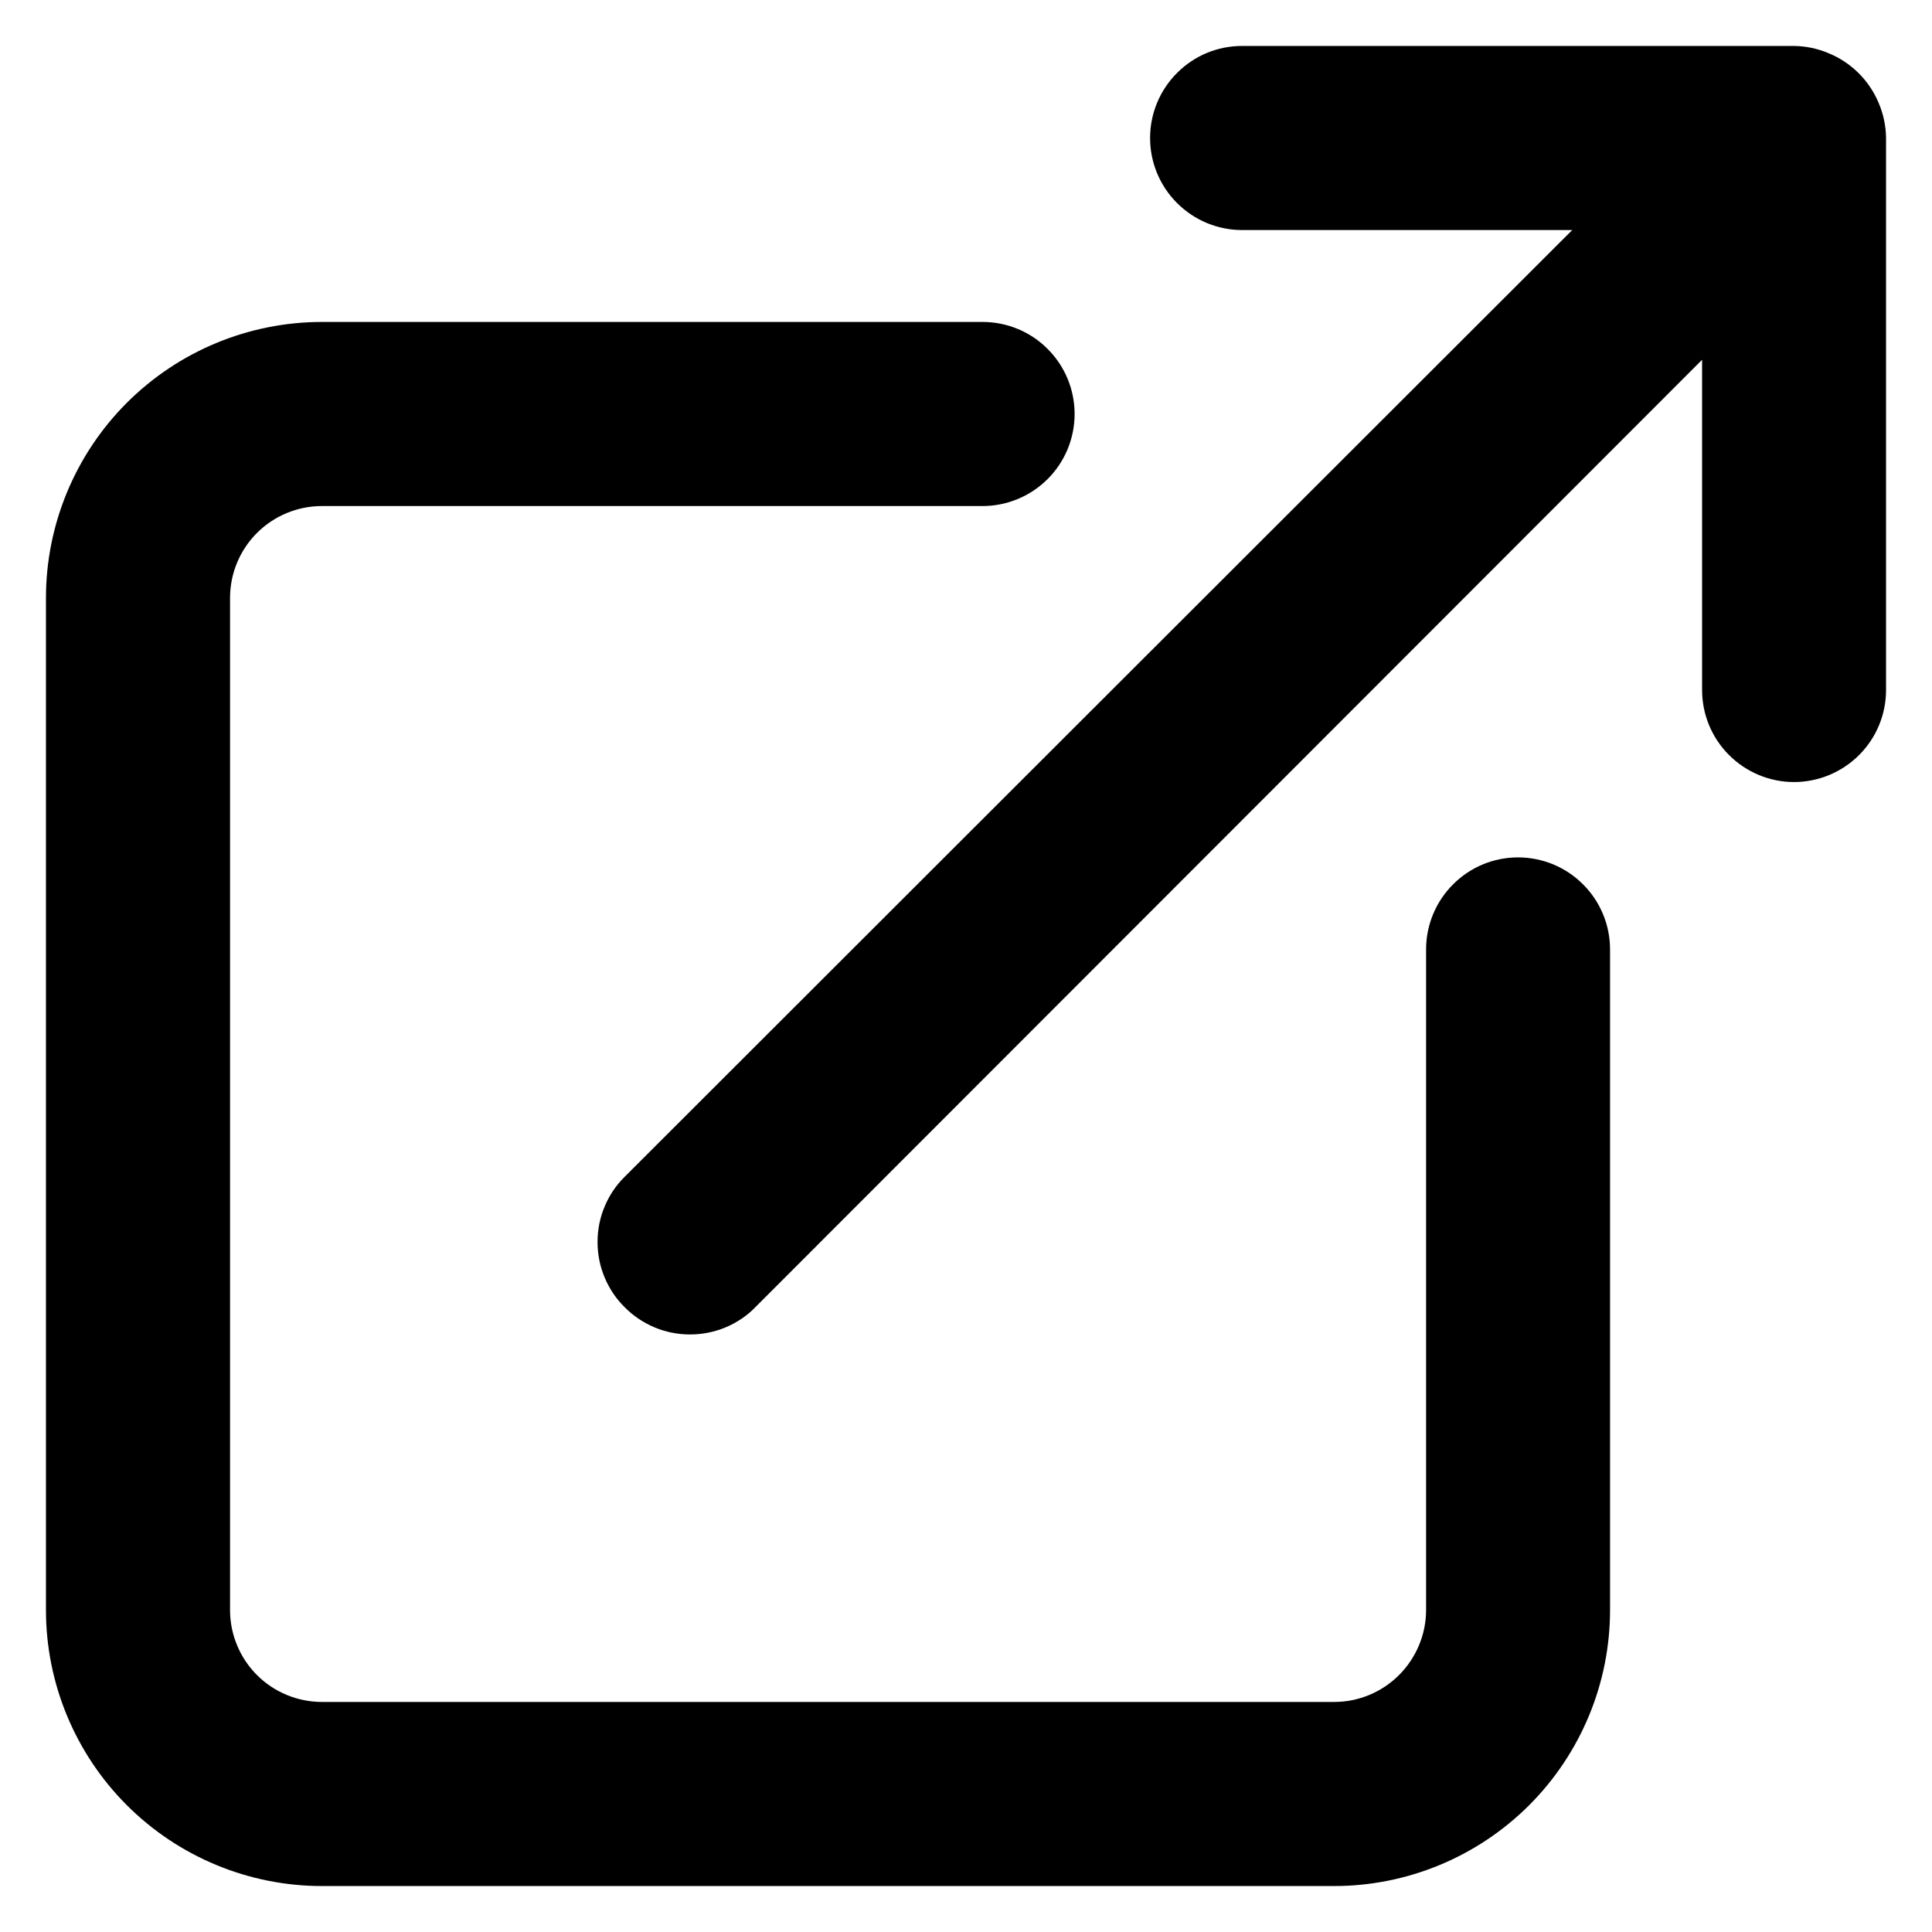
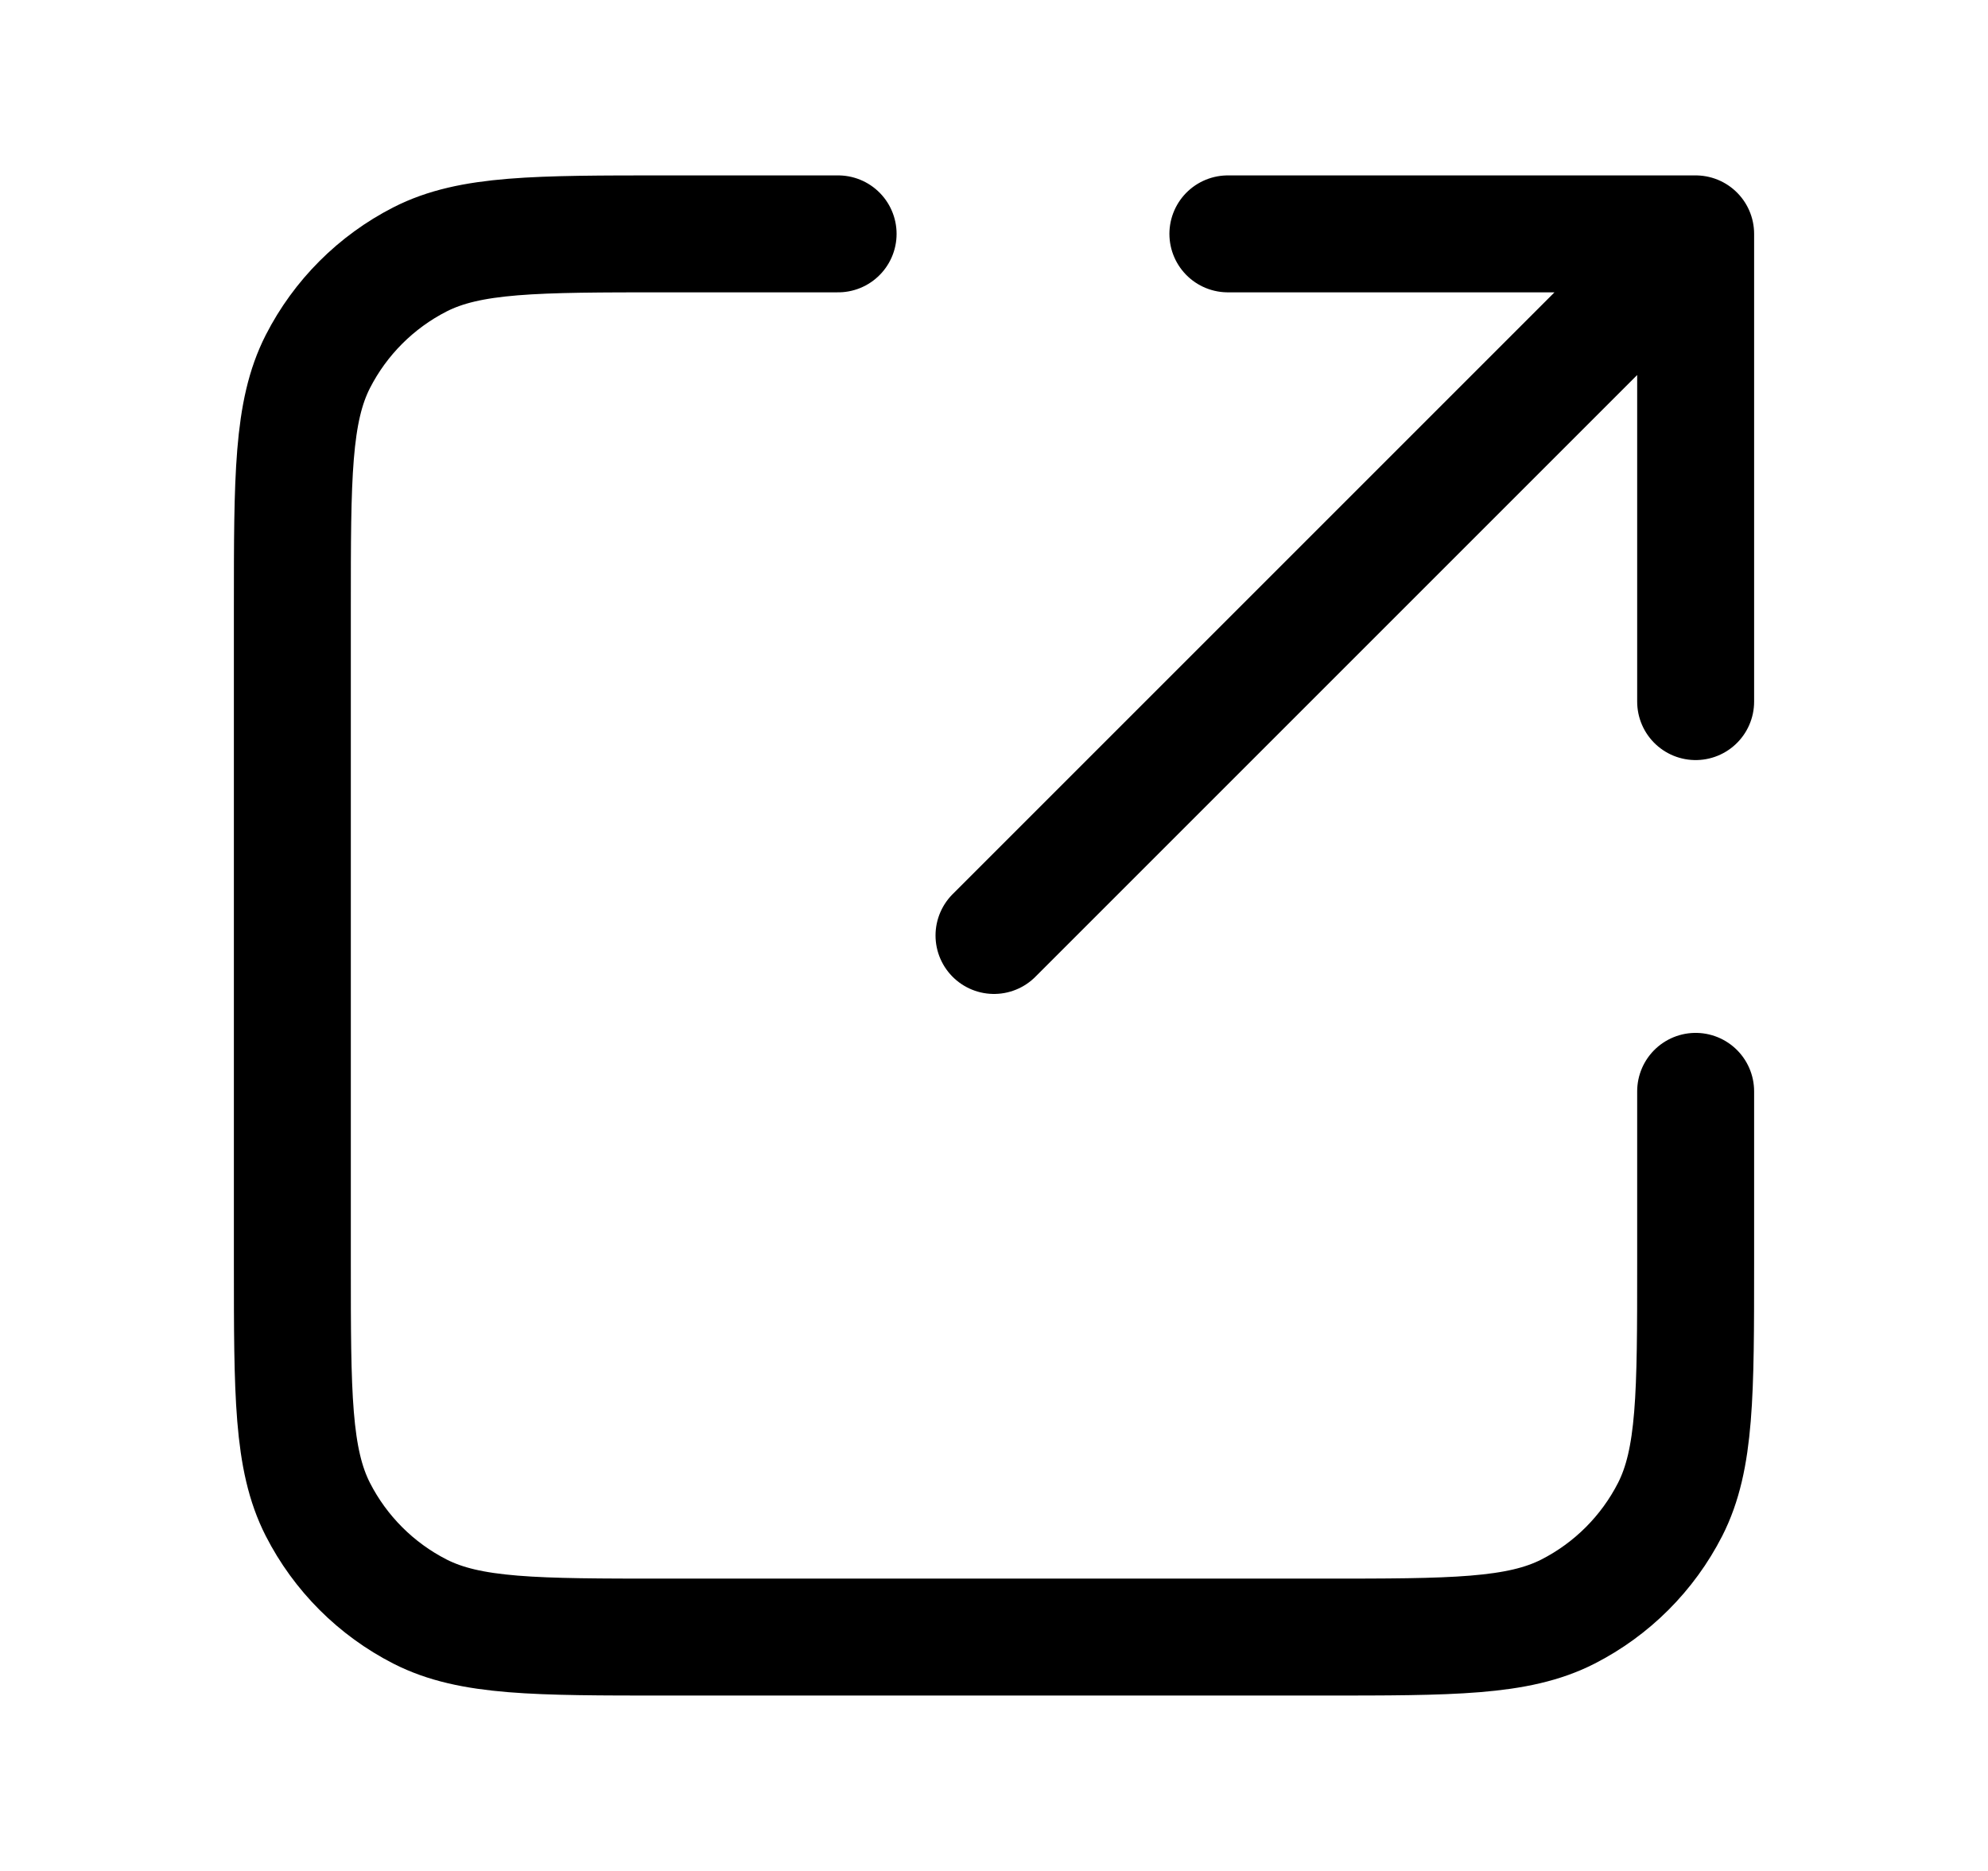
- <svg xmlns="http://www.w3.org/2000/svg" fill="currentColor" viewBox="0 0 14 14">
-   <path d="M11 6.213C10.823 6.213 10.654 6.283 10.529 6.409C10.404 6.534 10.334 6.703 10.334 6.88V11.667C10.334 11.843 10.263 12.013 10.138 12.138C10.013 12.263 9.844 12.333 9.667 12.333H2.333C2.157 12.333 1.987 12.263 1.862 12.138C1.737 12.013 1.667 11.843 1.667 11.667V4.333C1.667 4.156 1.737 3.987 1.862 3.862C1.987 3.737 2.157 3.667 2.333 3.667H7.12C7.297 3.667 7.467 3.596 7.592 3.471C7.717 3.346 7.787 3.177 7.787 3C7.787 2.823 7.717 2.654 7.592 2.529C7.467 2.403 7.297 2.333 7.12 2.333H2.333C1.803 2.333 1.294 2.544 0.919 2.919C0.544 3.294 0.333 3.803 0.333 4.333V11.667C0.333 12.197 0.544 12.706 0.919 13.081C1.294 13.456 1.803 13.667 2.333 13.667H9.667C10.197 13.667 10.706 13.456 11.081 13.081C11.456 12.706 11.667 12.197 11.667 11.667V6.88C11.667 6.703 11.597 6.534 11.472 6.409C11.347 6.283 11.177 6.213 11 6.213ZM13.614 0.747C13.546 0.584 13.416 0.454 13.254 0.387C13.173 0.352 13.087 0.334 13 0.333H9C8.823 0.333 8.654 0.403 8.529 0.529C8.404 0.654 8.334 0.823 8.334 1C8.334 1.177 8.404 1.346 8.529 1.471C8.654 1.596 8.823 1.667 9 1.667H11.393L4.527 8.527C4.464 8.589 4.415 8.662 4.381 8.744C4.347 8.825 4.33 8.912 4.33 9C4.33 9.088 4.347 9.175 4.381 9.256C4.415 9.338 4.464 9.411 4.527 9.473C4.589 9.536 4.663 9.585 4.744 9.619C4.825 9.653 4.912 9.67 5 9.67C5.088 9.67 5.175 9.653 5.257 9.619C5.338 9.585 5.412 9.536 5.473 9.473L12.334 2.607V5C12.334 5.177 12.404 5.346 12.529 5.471C12.654 5.596 12.823 5.667 13 5.667C13.177 5.667 13.347 5.596 13.472 5.471C13.597 5.346 13.667 5.177 13.667 5V1C13.666 0.913 13.648 0.827 13.614 0.747Z" />
+ <svg xmlns="http://www.w3.org/2000/svg" viewBox="0 0 17 16" fill="none">
+   <path d="M14.5 6L14.5 2M14.5 2H10.5M14.5 2L8.5 8M7.167 2H5.7C4.58 2 4.02 2 3.592 2.218C3.216 2.41 2.91 2.716 2.718 3.092C2.5 3.52 2.5 4.08 2.5 5.2V10.8C2.5 11.92 2.5 12.48 2.718 12.908C2.91 13.284 3.216 13.59 3.592 13.782C4.02 14 4.58 14 5.7 14H11.3C12.42 14 12.98 14 13.408 13.782C13.784 13.59 14.09 13.284 14.282 12.908C14.5 12.48 14.5 11.92 14.5 10.8V9.333" stroke="currentColor" stroke-linecap="round" stroke-linejoin="round" />
</svg>
